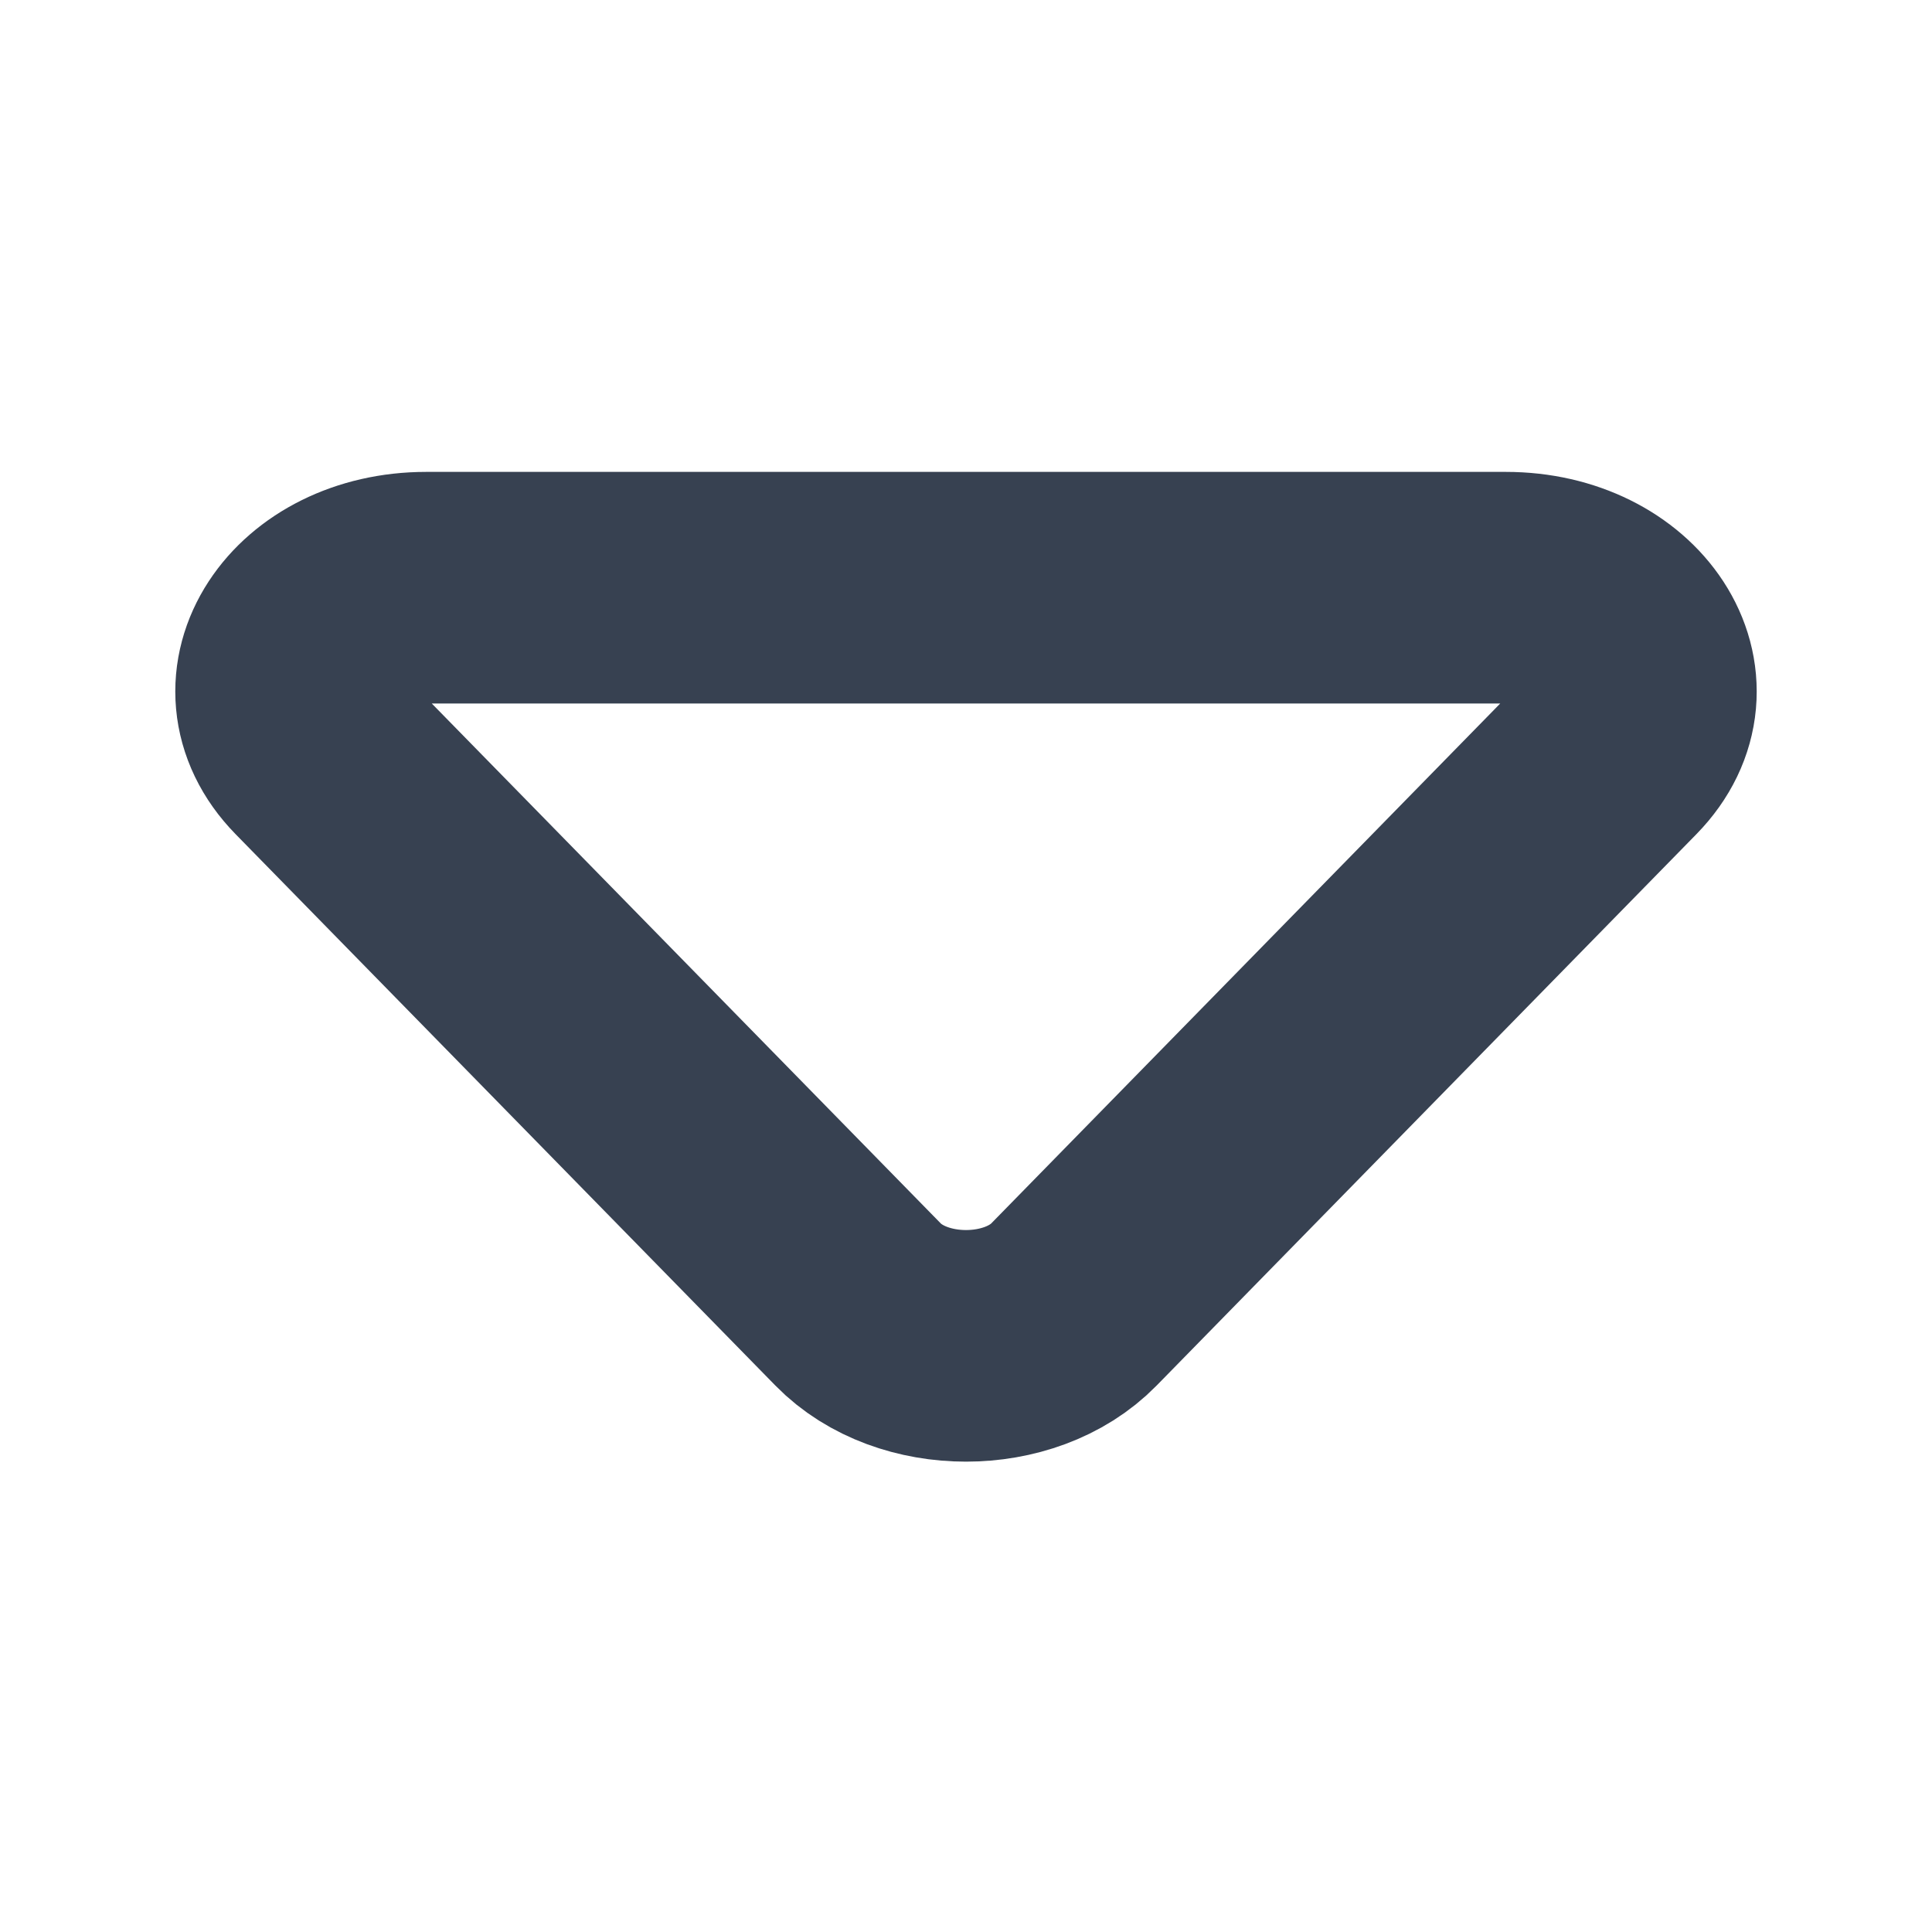
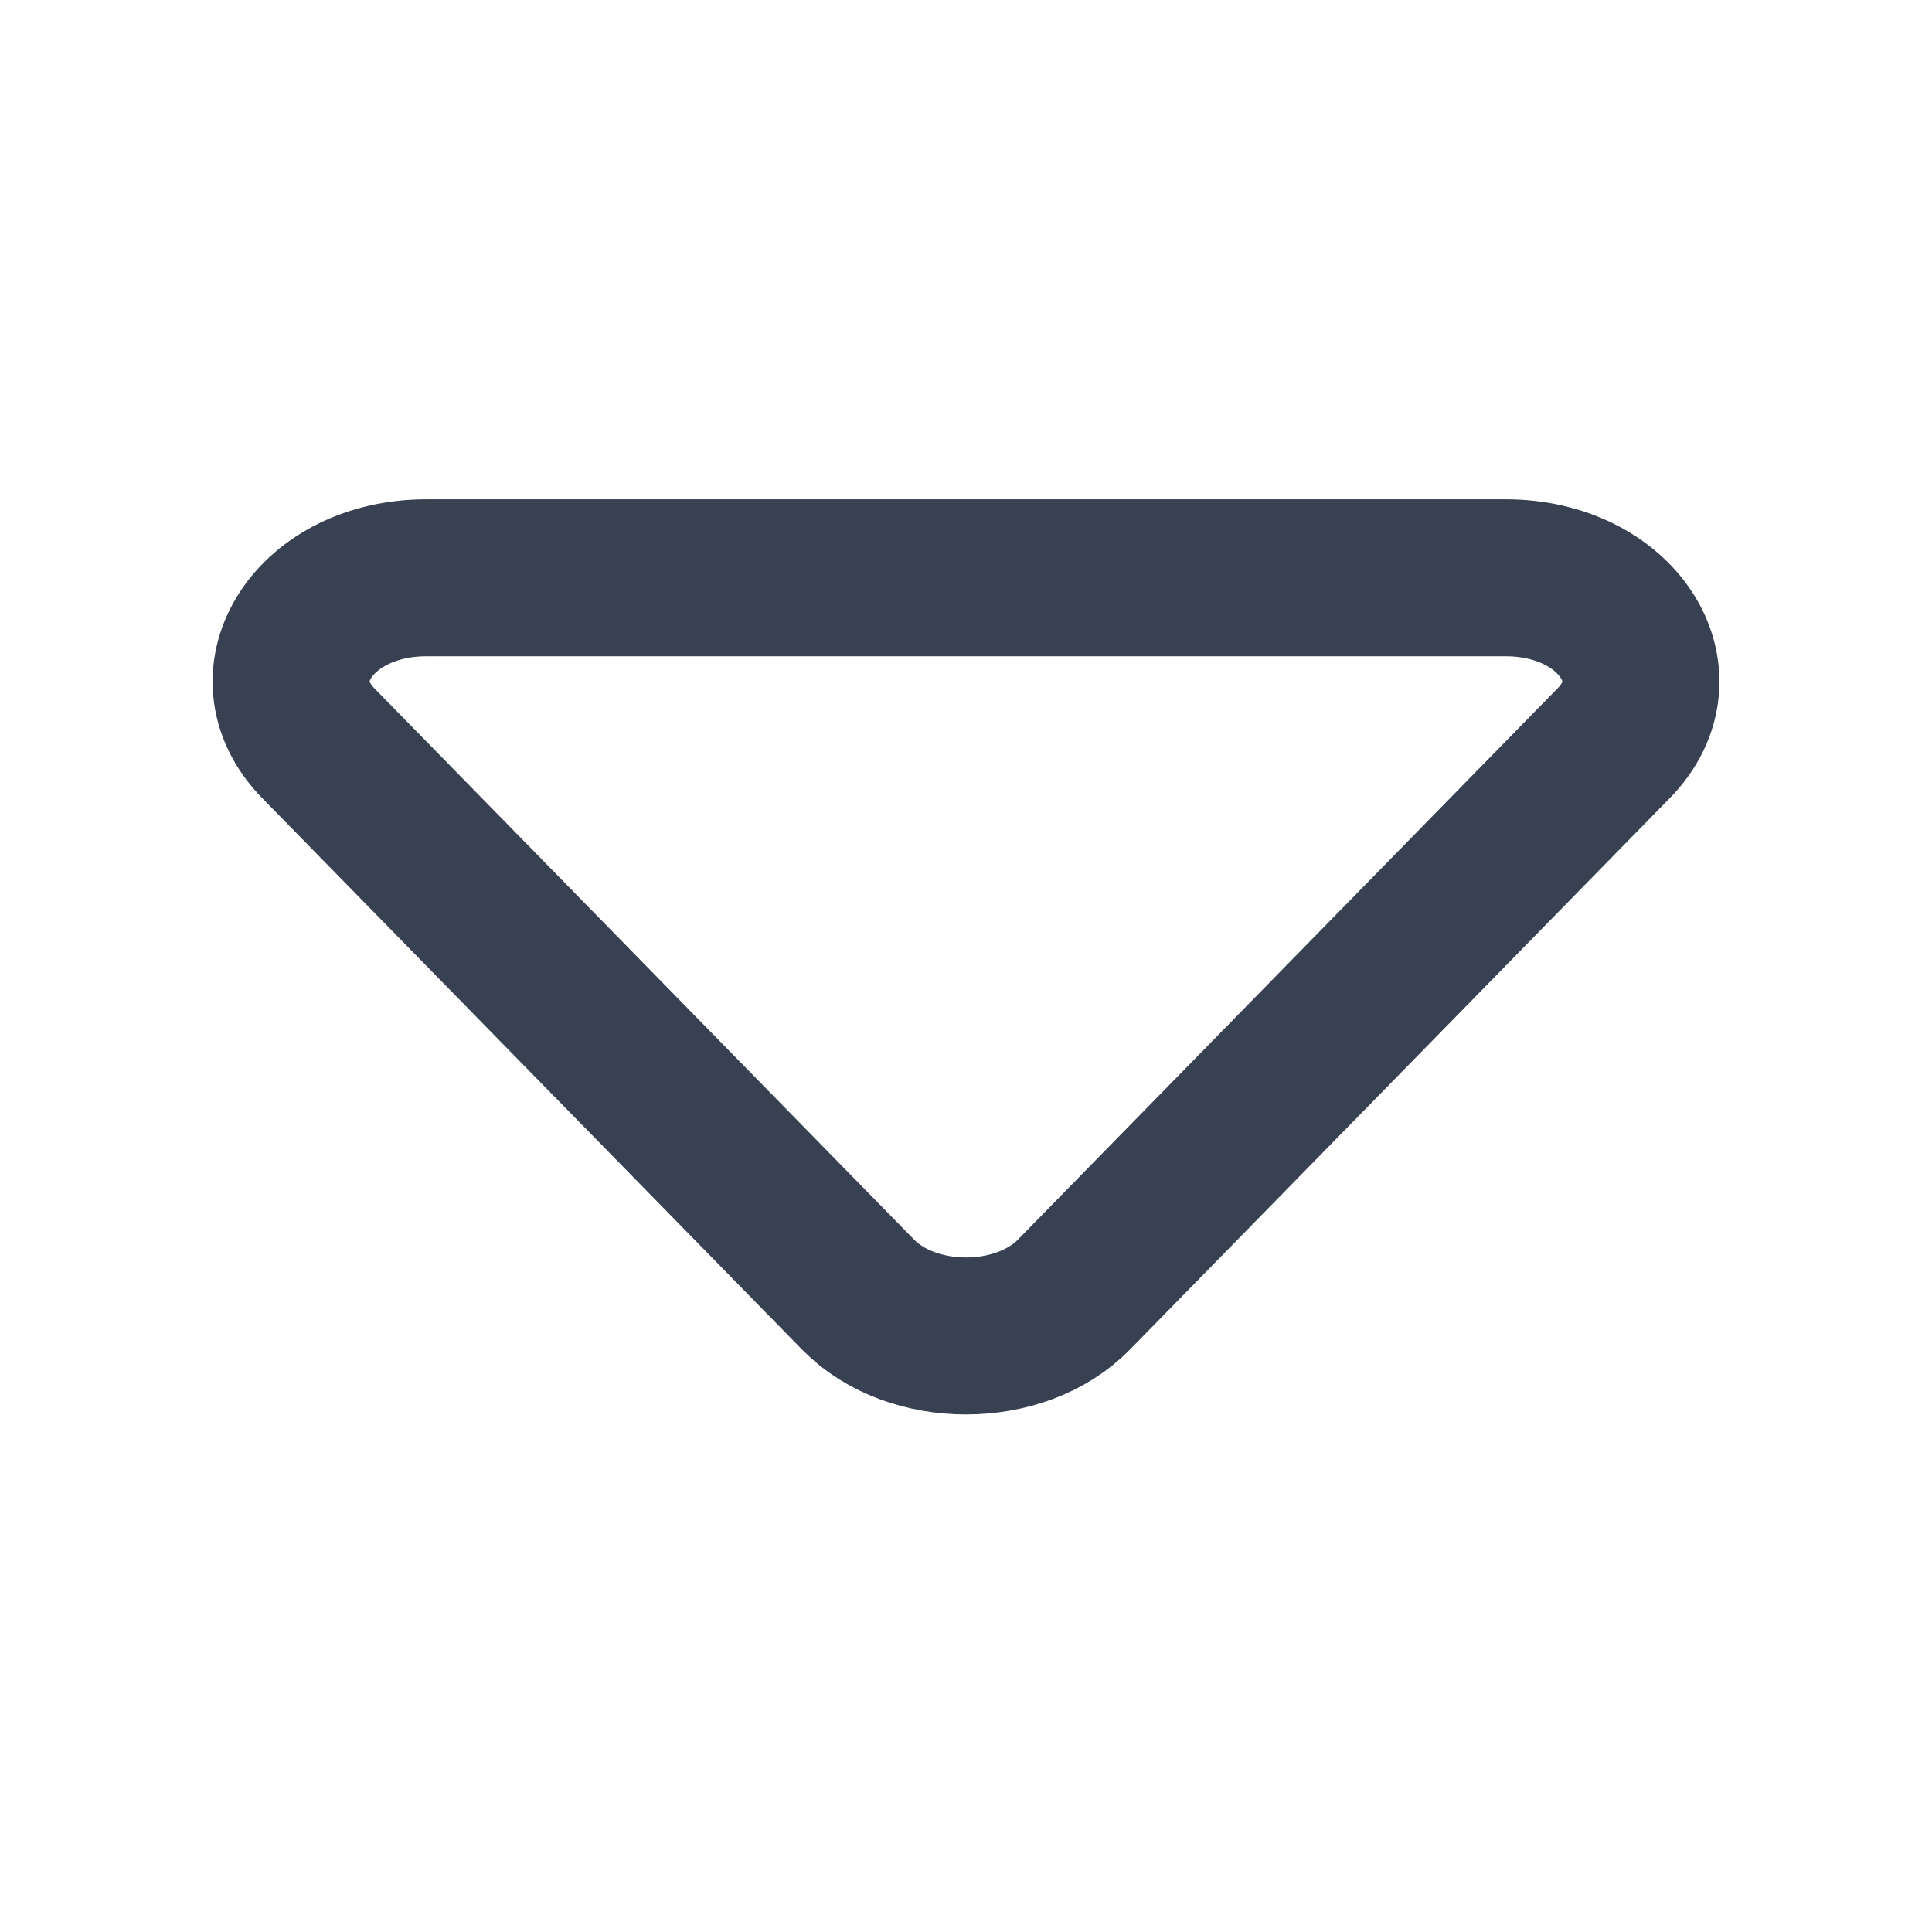
<svg xmlns="http://www.w3.org/2000/svg" width="16" height="16" viewBox="0 0 16 16" fill="none" version="1.1" id="svg5343">
  <defs id="defs5347" />
-   <path d="m 7.106,10.803 c 0.447,0.457 1.341,0.457 1.788,0 L 13.364,6.237 C 13.916,5.672 13.391,4.867 12.47,4.867 H 3.53 c -0.921,0 -1.446,0.805 -0.894,1.37 z" stroke="#374151" stroke-width="1.86" stroke-linecap="round" stroke-linejoin="round" id="path5339" style="fill:none;fill-opacity:1;stroke-width:1.918;stroke-miterlimit:4;stroke-dasharray:none" />
+   <path d="m 7.106,10.721 c 0.447,0.457 1.341,0.457 1.788,0 L 13.364,6.155 c 0.552,-0.564 0.027,-1.37 -0.894,-1.37 H 3.53 c -0.921,0 -1.446,0.805 -0.894,1.37 z" stroke="#374151" stroke-width="1.86" stroke-linecap="round" stroke-linejoin="round" id="path5339" style="fill:none;fill-opacity:1;stroke-width:1.3;stroke-miterlimit:4;stroke-dasharray:none" />
</svg>
